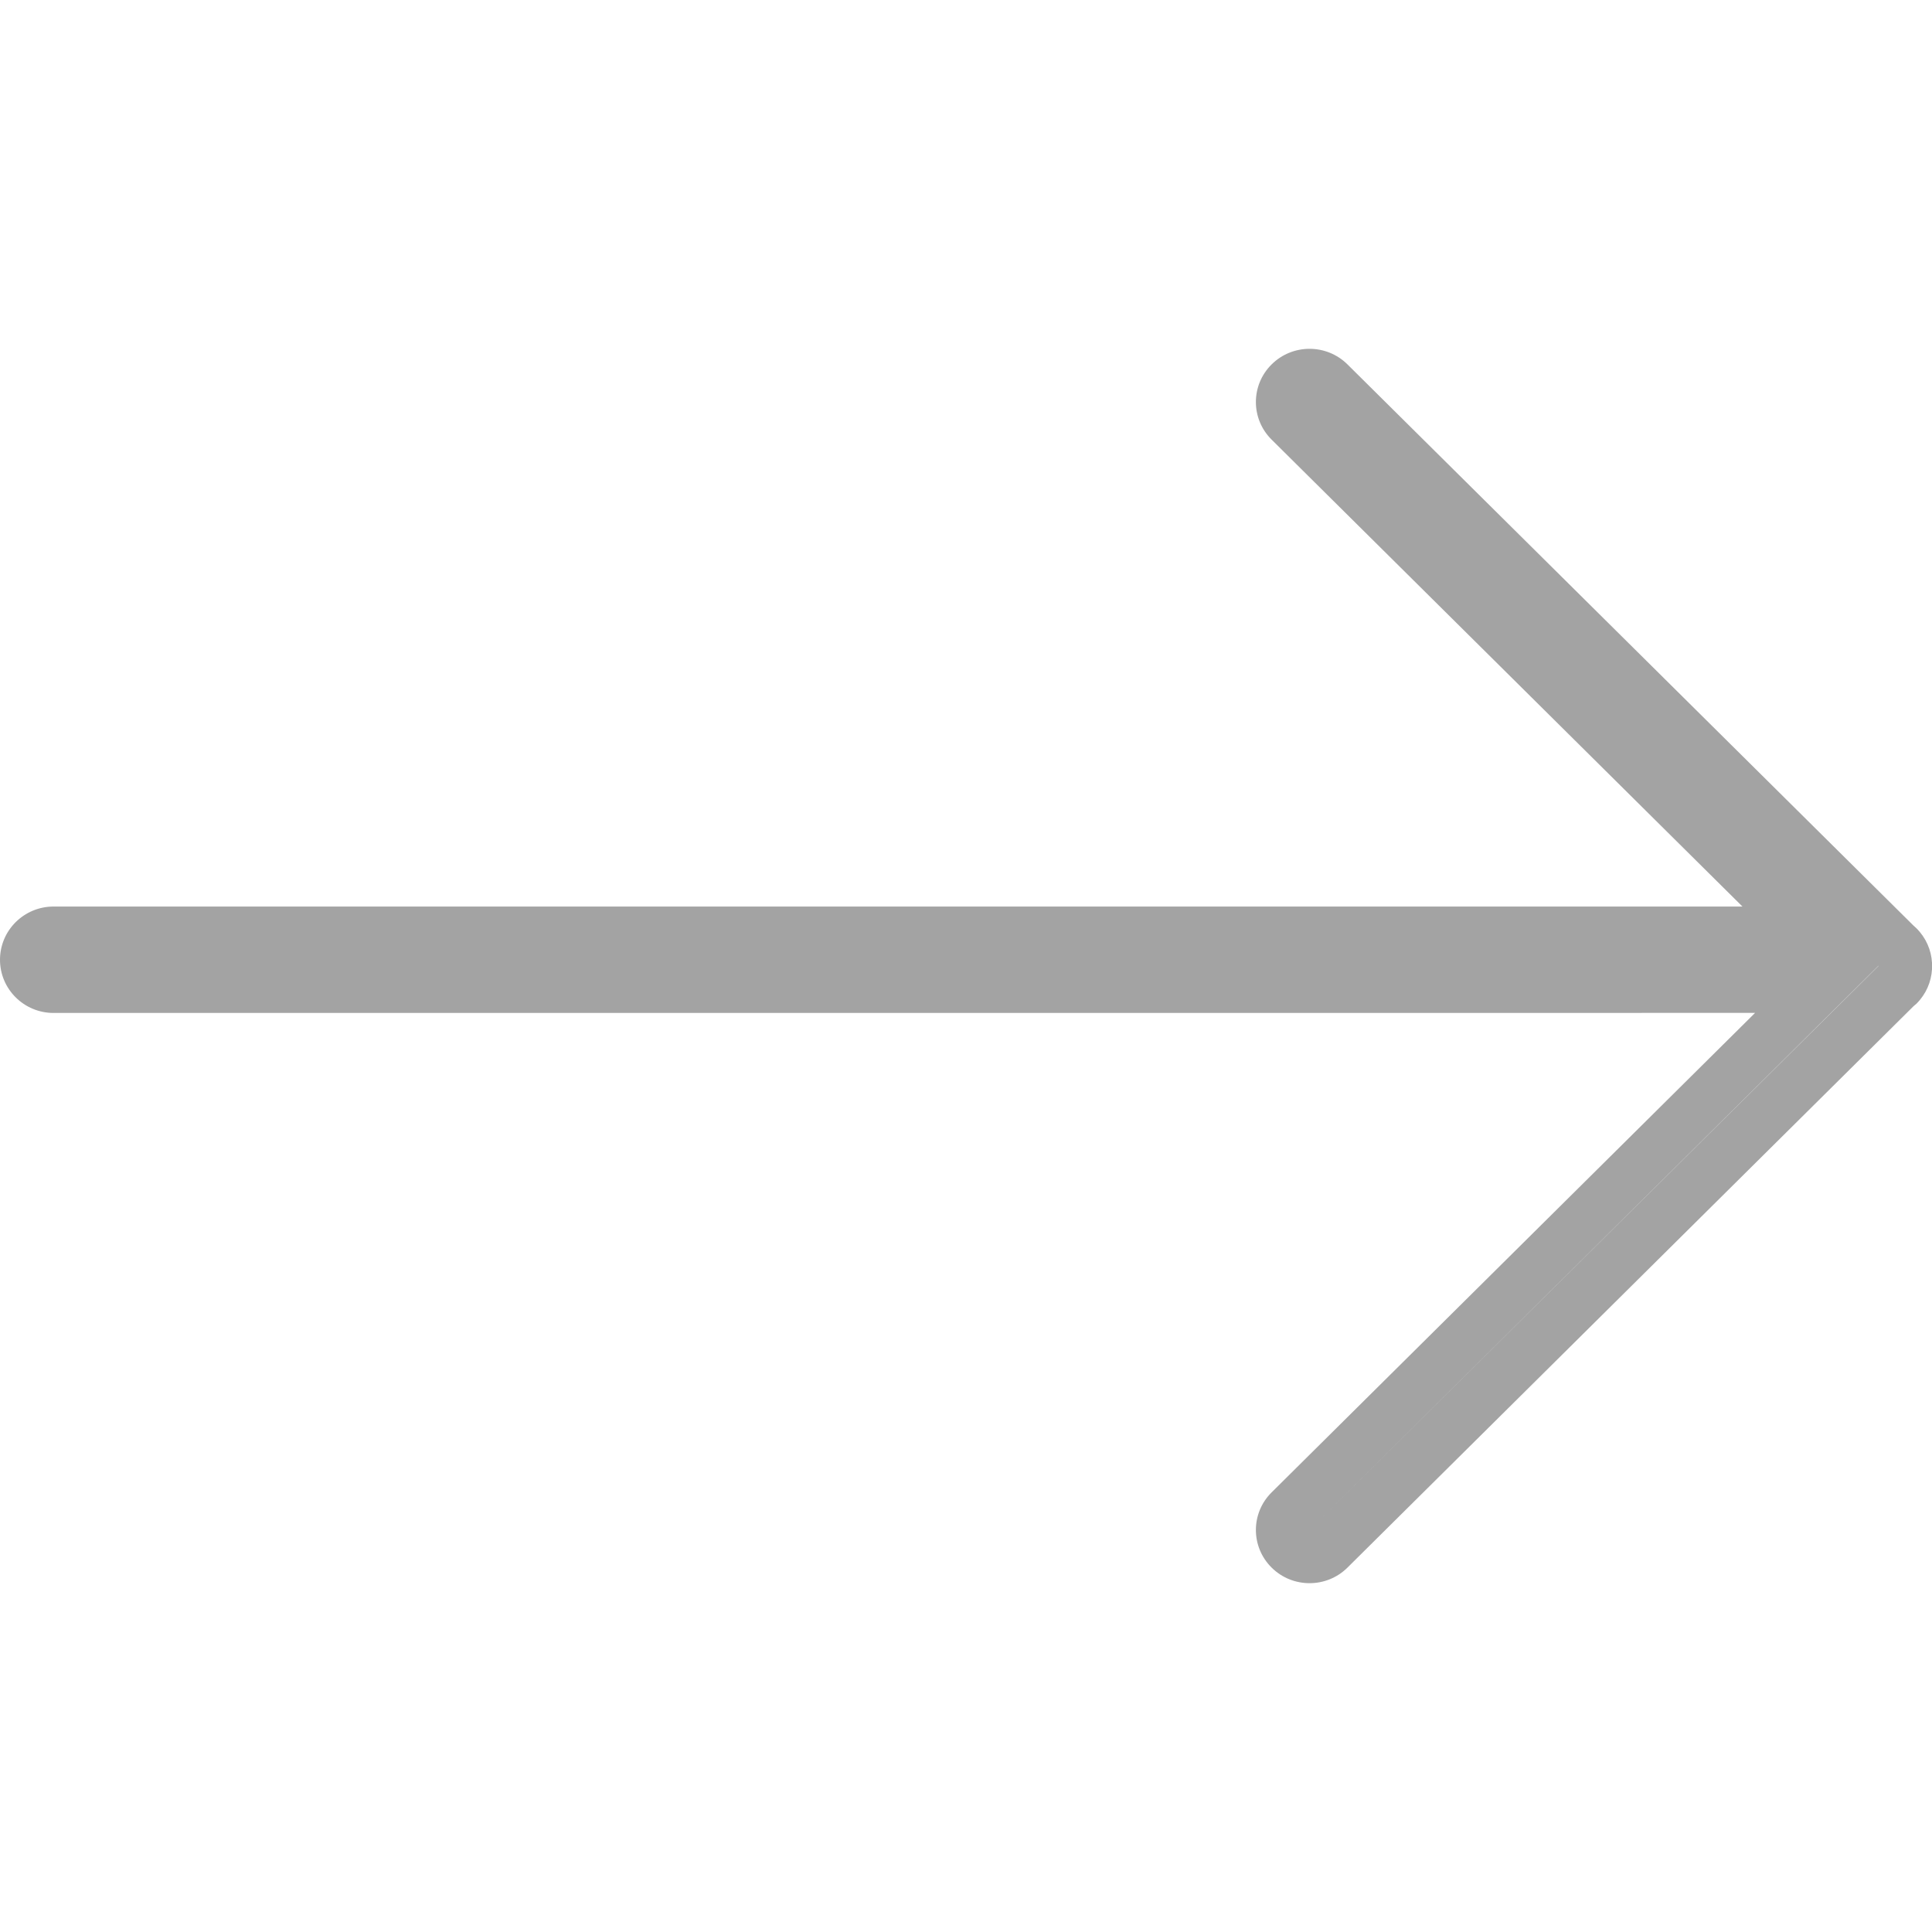
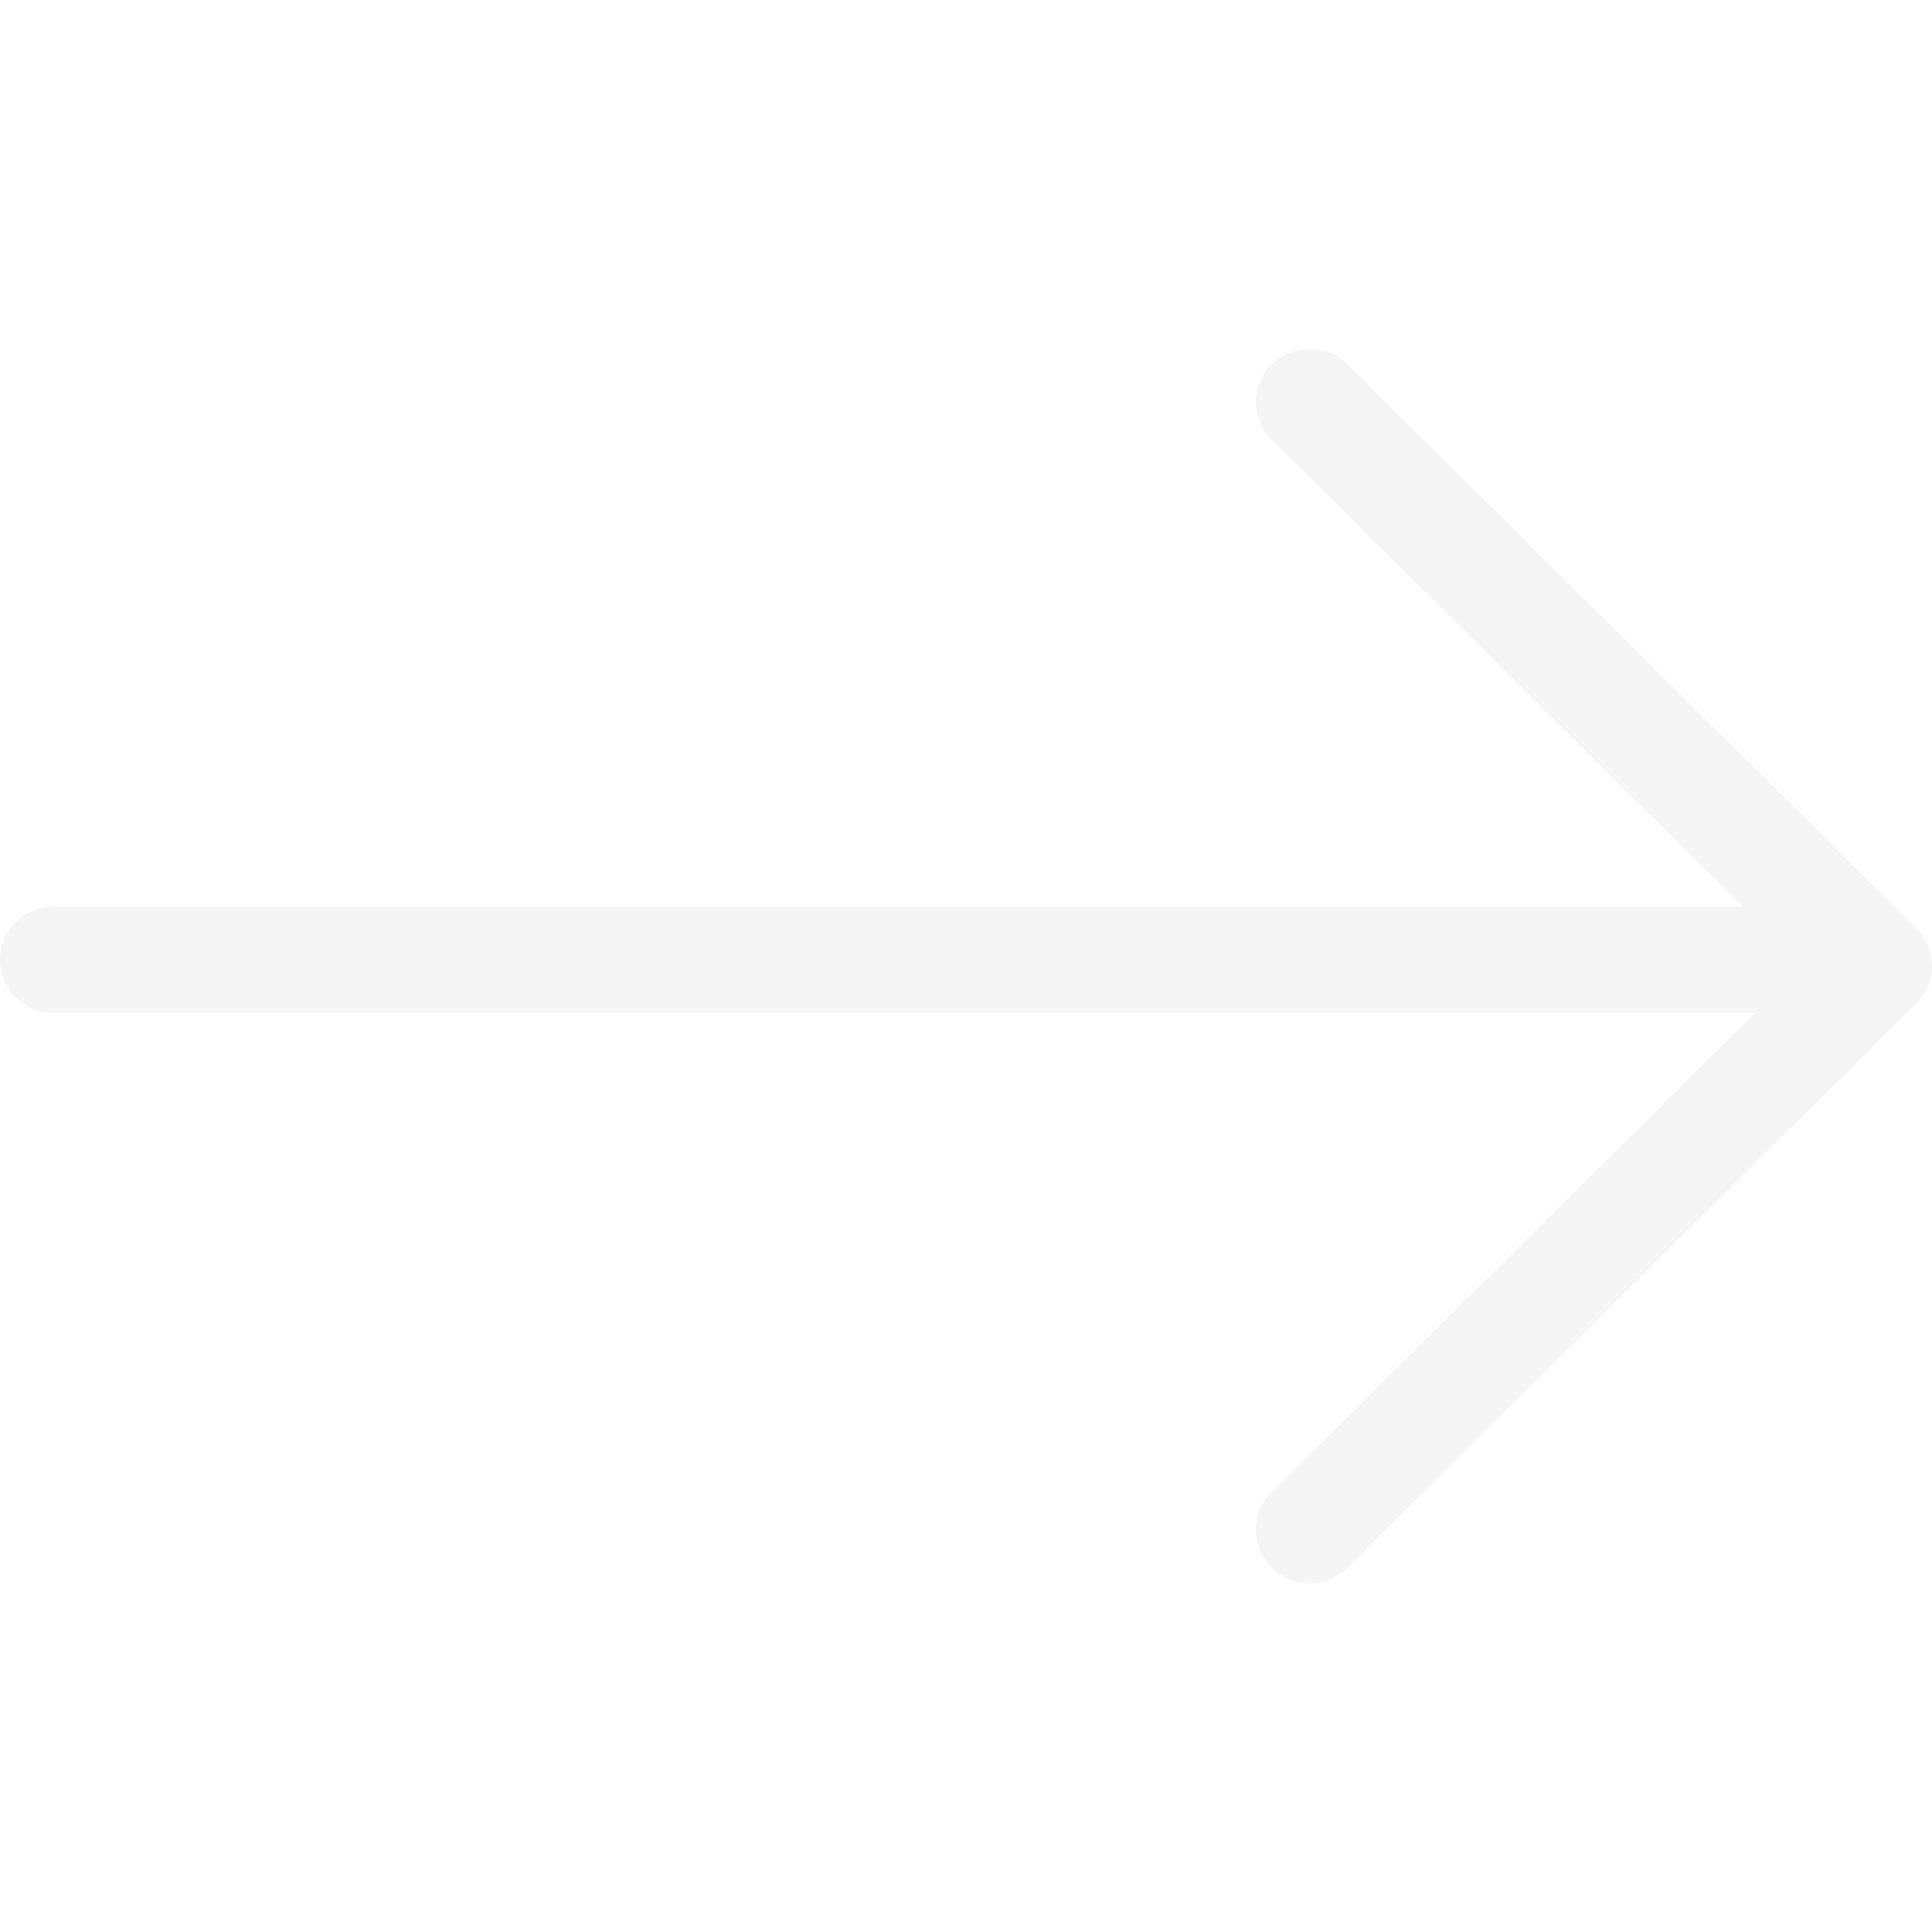
<svg xmlns="http://www.w3.org/2000/svg" width="800px" height="800px" viewBox="0 -6.5 36 36" version="1.1" fill="#000000">
  <g id="SVGRepo_bgCarrier" stroke-width="0" />
  <g id="SVGRepo_tracerCarrier" stroke-linecap="round" stroke-linejoin="round" />
  <g id="SVGRepo_iconCarrier">
    <g id="icons" stroke="none" stroke-width="1" fill="none" fill-rule="evenodd">
-       <g id="ui-gambling-website-lined-icnos-casinoshunter" transform="translate(-212, -159)" fill="#a3a3a3" fill-rule="nonzero">
+       <g id="ui-gambling-website-lined-icnos-casinoshunter" transform="translate(-212, -159)" fill="#f5f5f5" fill-rule="nonzero">
        <g id="square-filled" transform="translate(50, 120)">
          <path d="M187.108,39.29 L197.65,49.742 L197.709,49.796 C197.889,49.975 197.986,50.204 198,50.438 L198,50.562 C197.986,50.796 197.889,51.025 197.709,51.204 L197.657,51.248 L187.108,61.71 C186.718,62.097 186.085,62.097 185.695,61.71 C185.304,61.323 185.304,60.695 185.695,60.308 L194.703,51.374 L162.999,51.375 C162.447,51.375 162,50.931 162,50.384 C162,49.836 162.447,49.392 162.999,49.392 L194.468,49.392 L185.695,40.692 C185.304,40.305 185.304,39.677 185.695,39.29 C186.085,38.903 186.718,38.903 187.108,39.29 Z M197.115,50.383 L186.401,61.009 L197.002,50.5 L197.002,50.496 L196.943,50.443 L196.883,50.383 L197.115,50.383 Z" id="right-arrow"> </path>
        </g>
      </g>
    </g>
  </g>
</svg>
